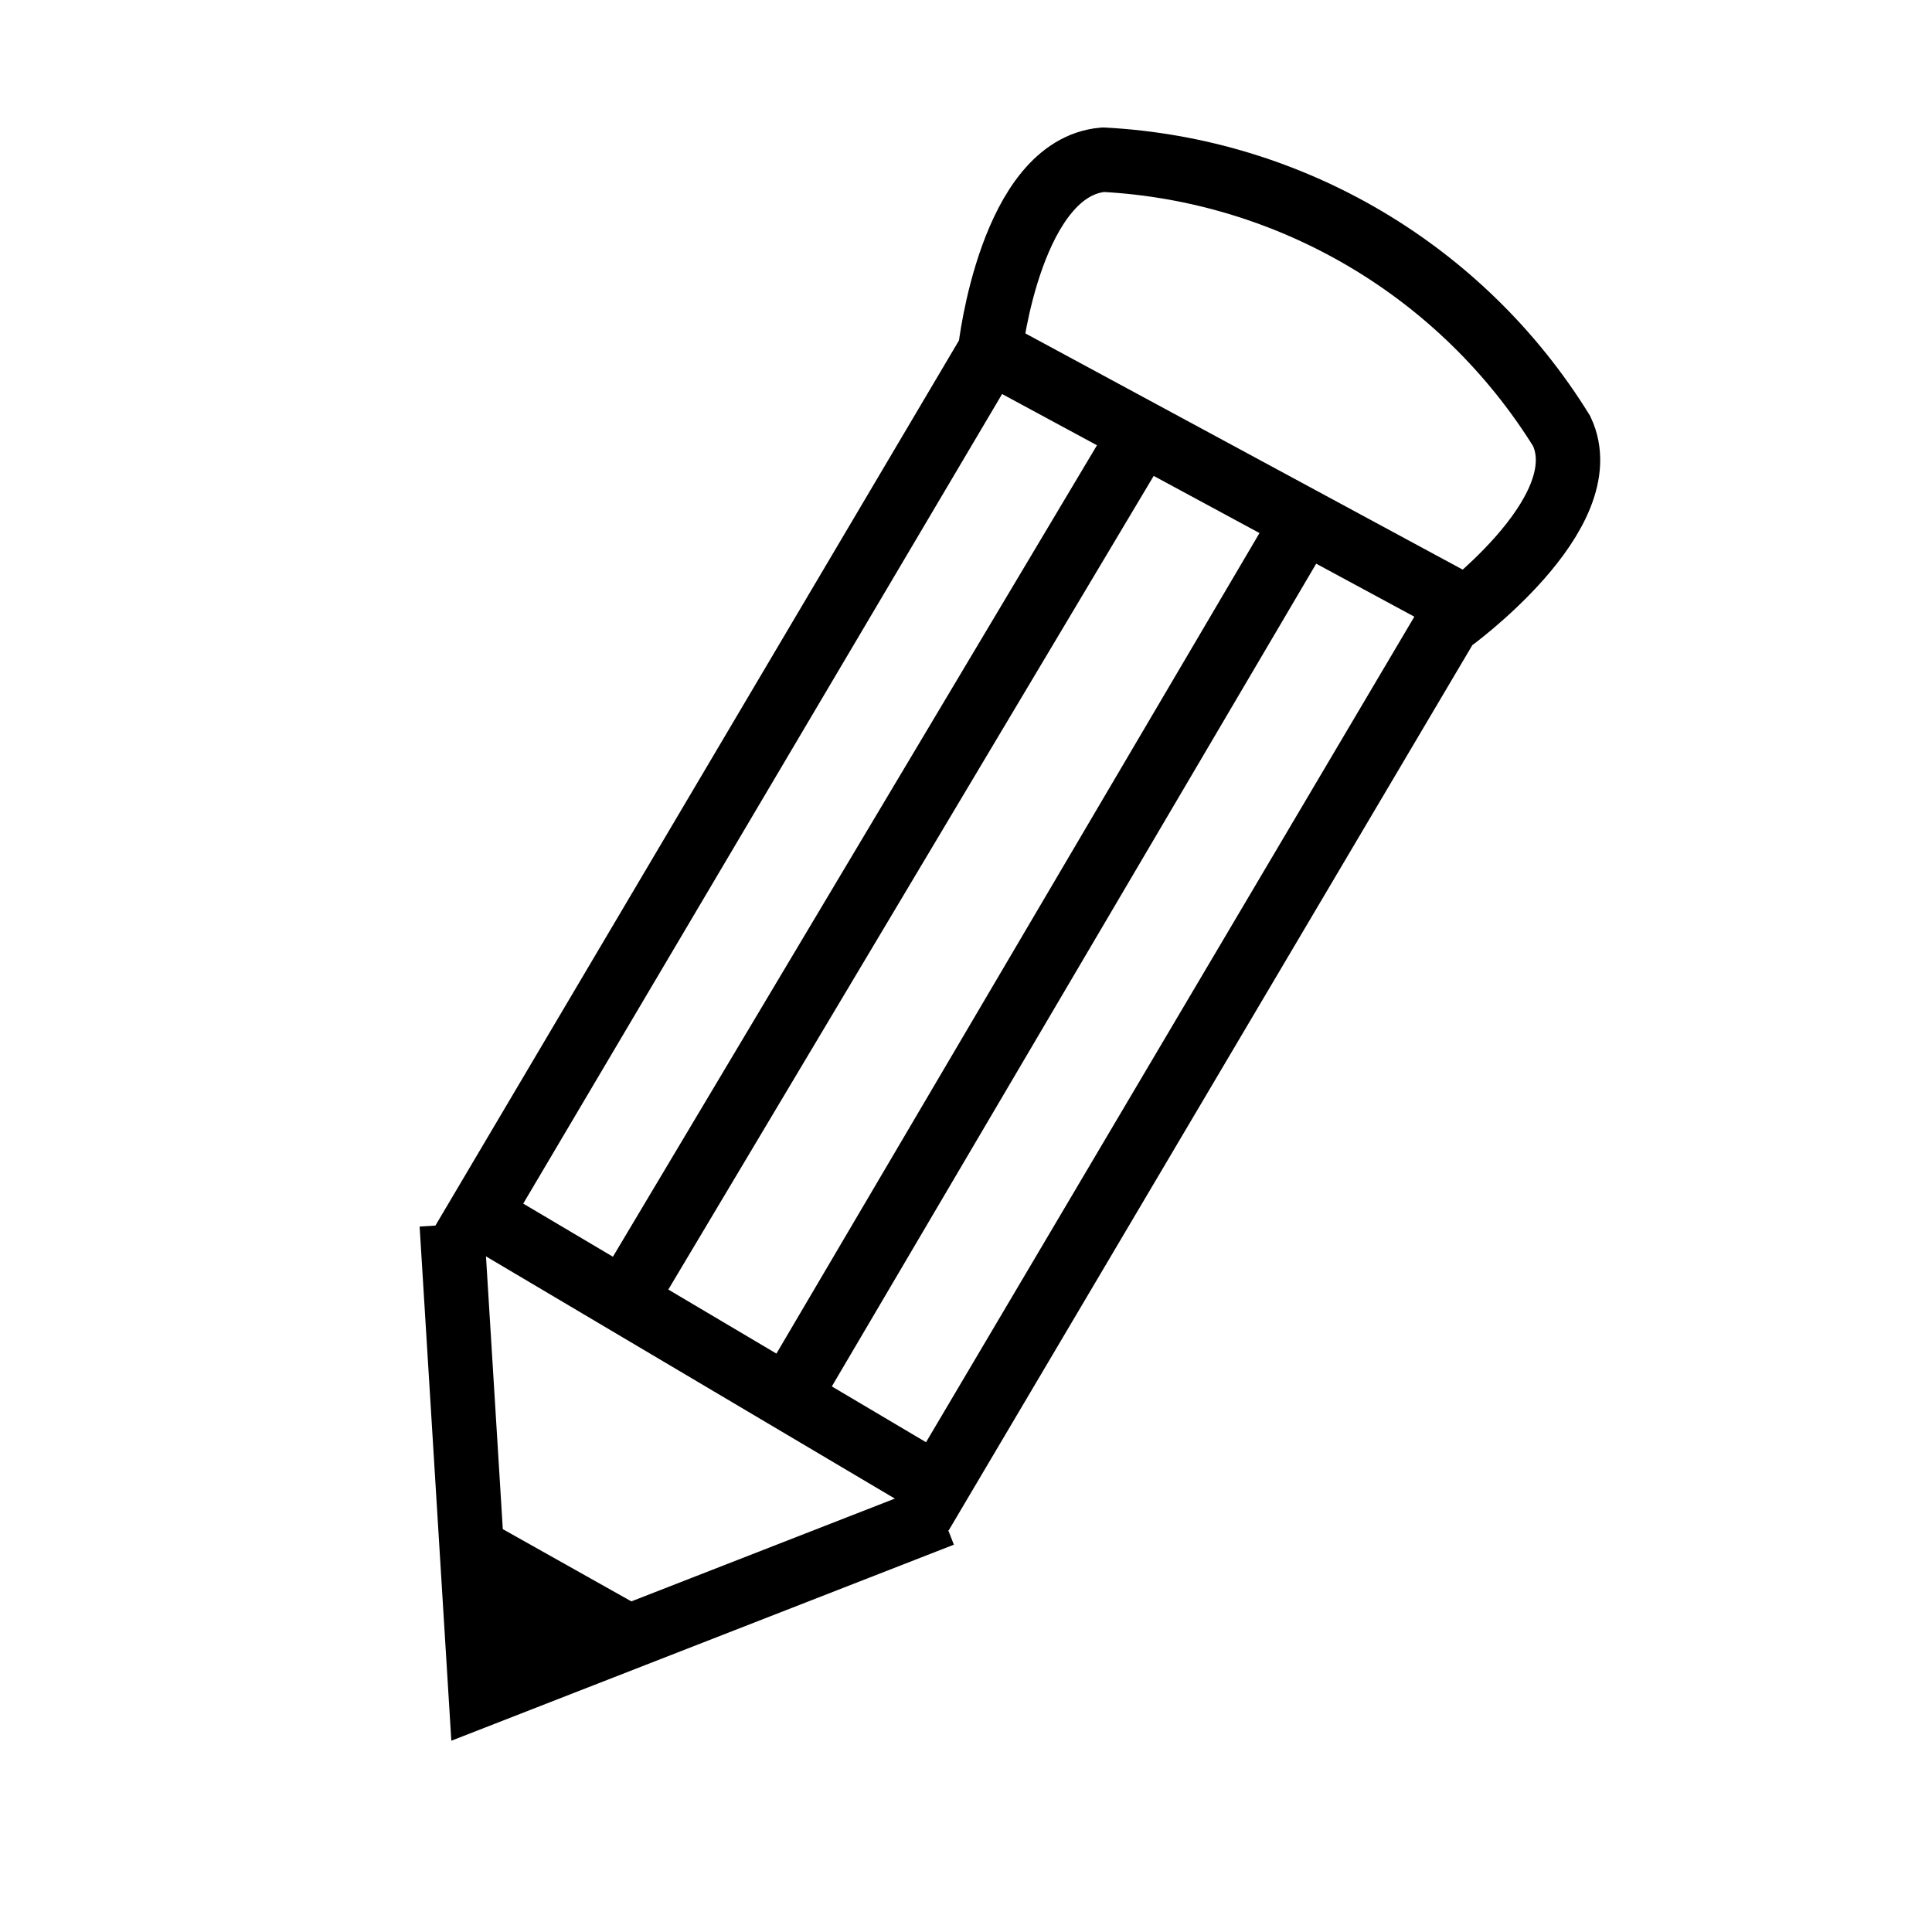
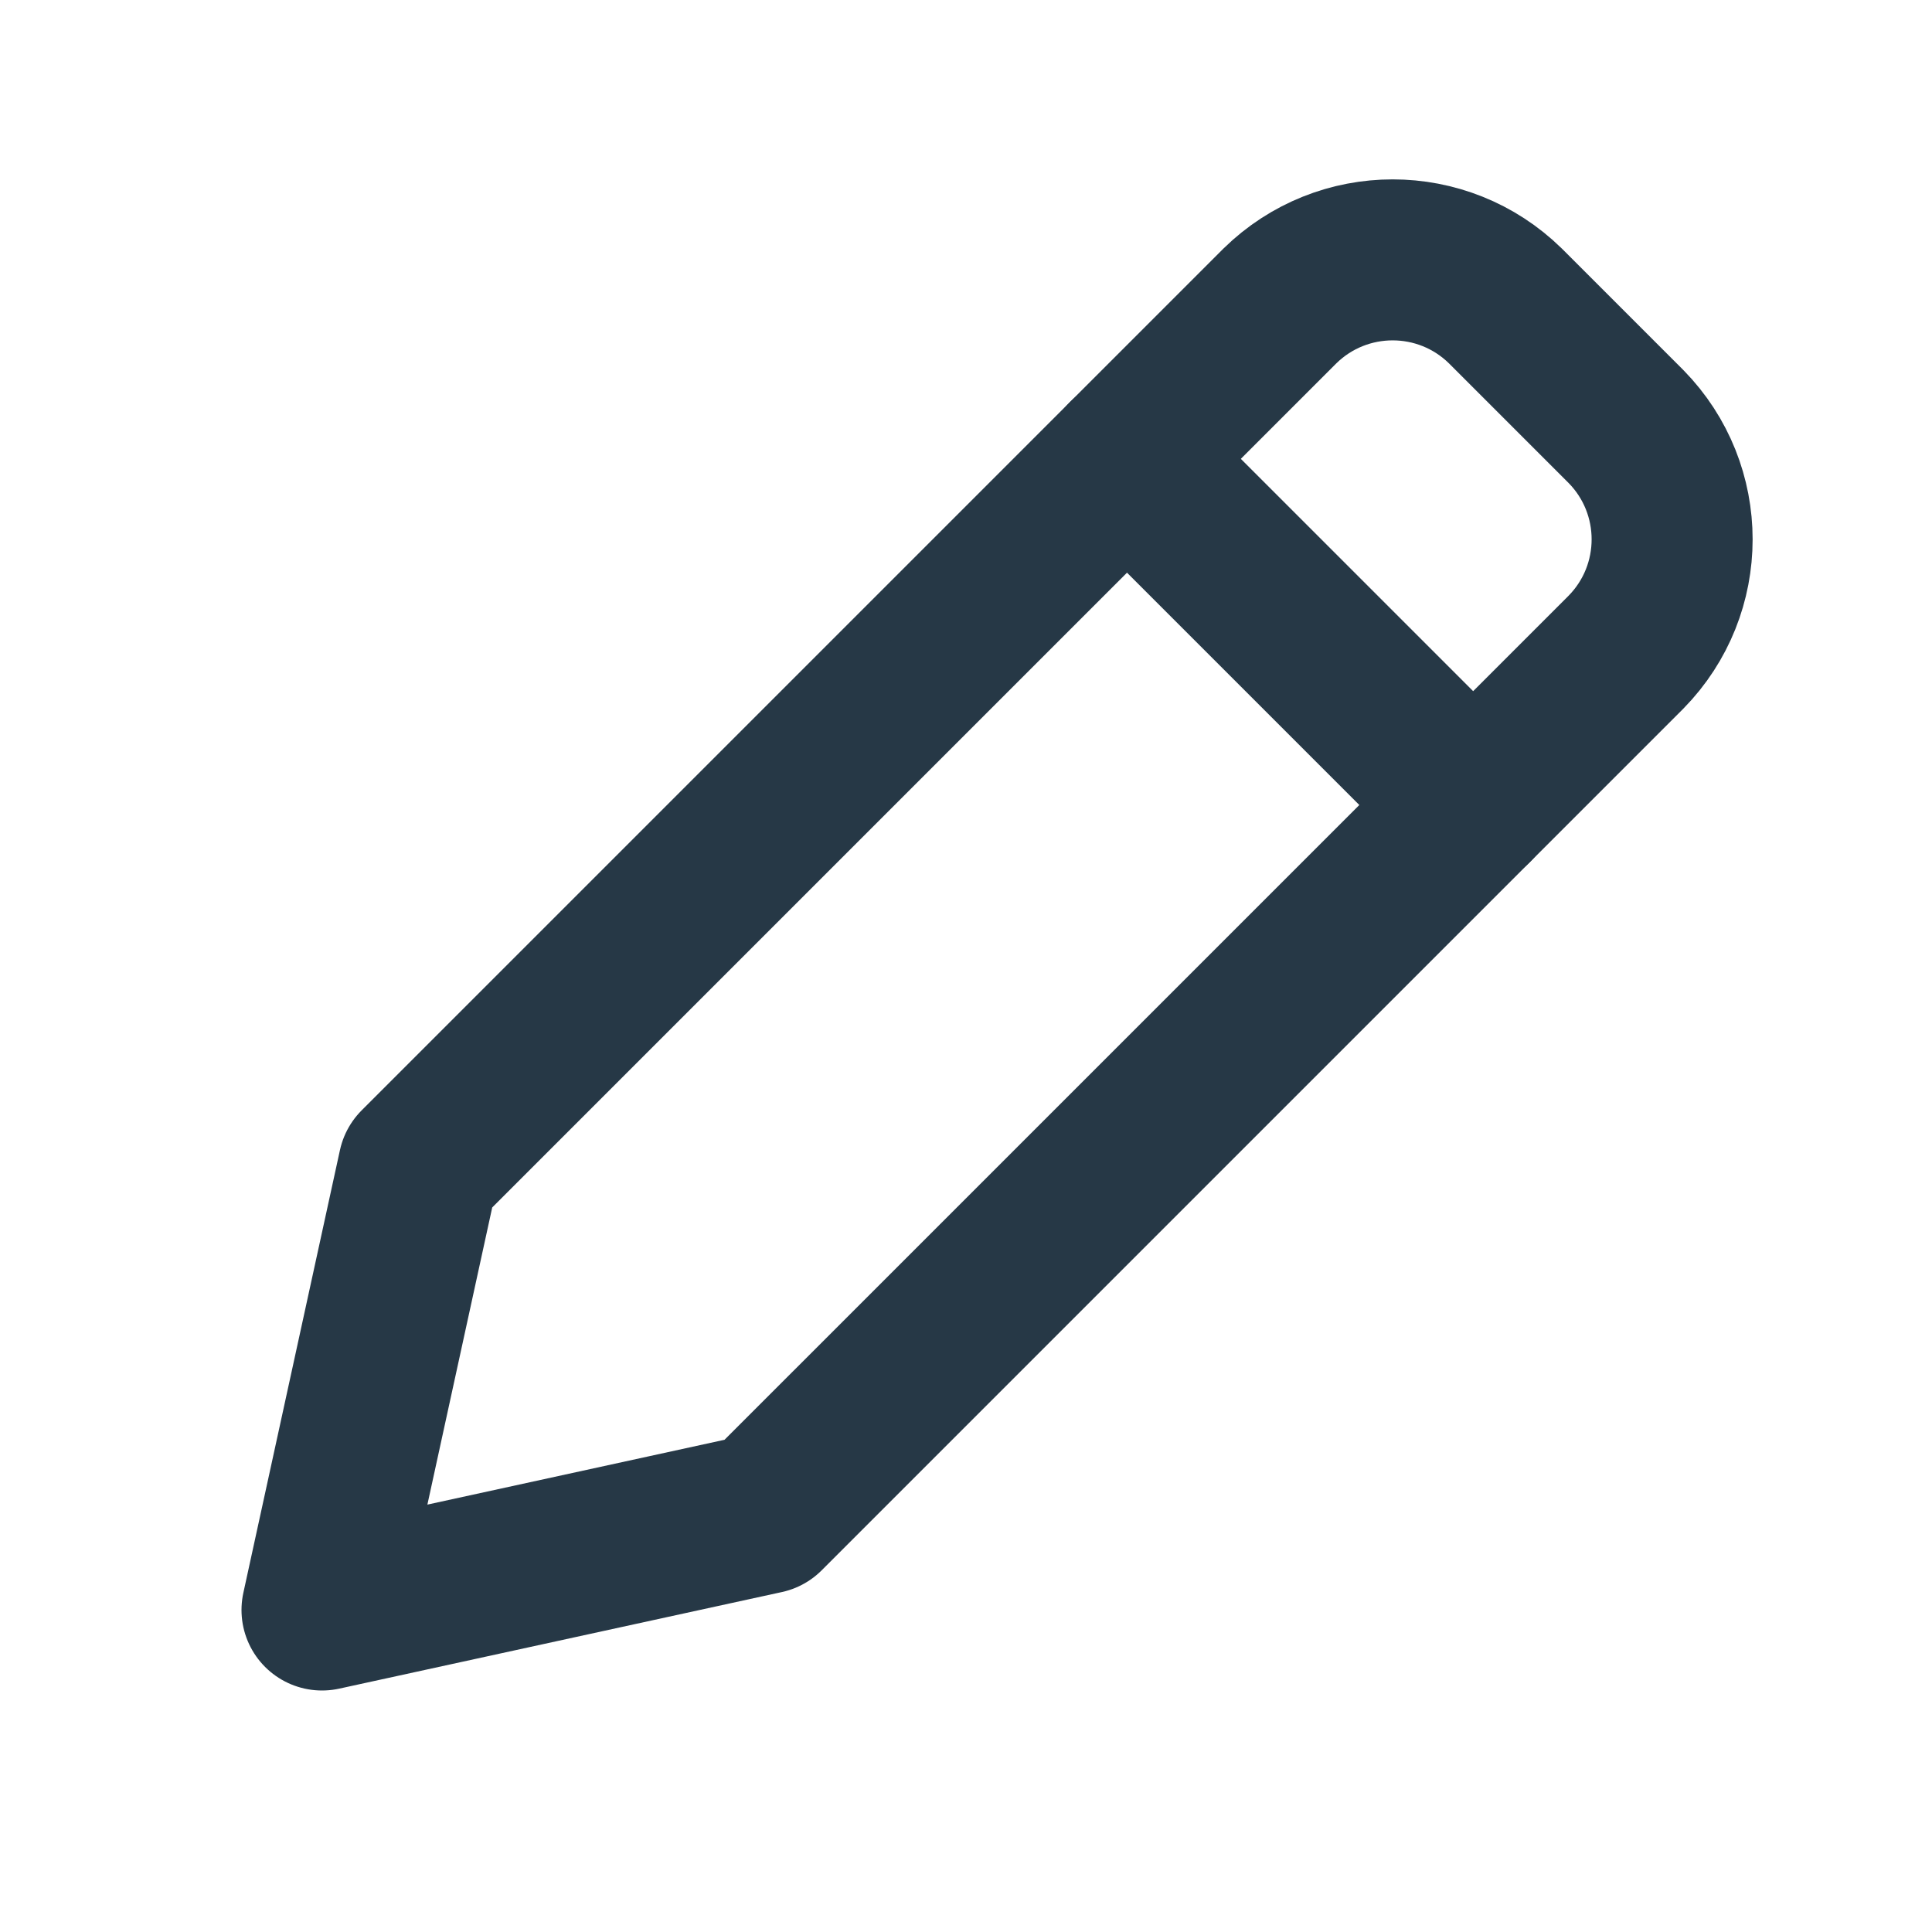
- <svg xmlns="http://www.w3.org/2000/svg" height="60" width="60" viewBox="0 0 60 60">
-   <g stroke-width="2" fill="none" stroke="#000">
-     <path d="M34.26 4.96c-2.85.25-3.5 5.8-3.51 5.94L14.88 37.73l14.23 8.43 15.87-26.83H45s4.7-3.37 3.5-5.94a17.85 17.85 0 00-14.23-8.43z" />
-     <path d="M14.93 52.6l5.51-2.4-5.98-3.36.46 5.8" fill="#000" stroke="none" />
-     <path d="M35.38 13.58L19.56 40.1m20.8-23.69L24.6 43.18" />
-     <path d="M14.03 38.03l.9 14.6 14.33-5.59" stroke-width="2" />
-     <path d="M30.75 10.9l14.57 7.87v0" />
-   </g>
+ <svg xmlns="http://www.w3.org/2000/svg" viewBox="0 0 24 24" fill="none" stroke="#263846" stroke-width="2" stroke-linecap="round" stroke-linejoin="round">
+   <path d="m4 20 1.2-5.5L15.9 3.8a2 2 0 0 1 2.8 0l1.5 1.5a2 2 0 0 1 0 2.8L9.5 18.8Z" />
+   <path d="m14 5.7 4.3 4.3" />
</svg>
